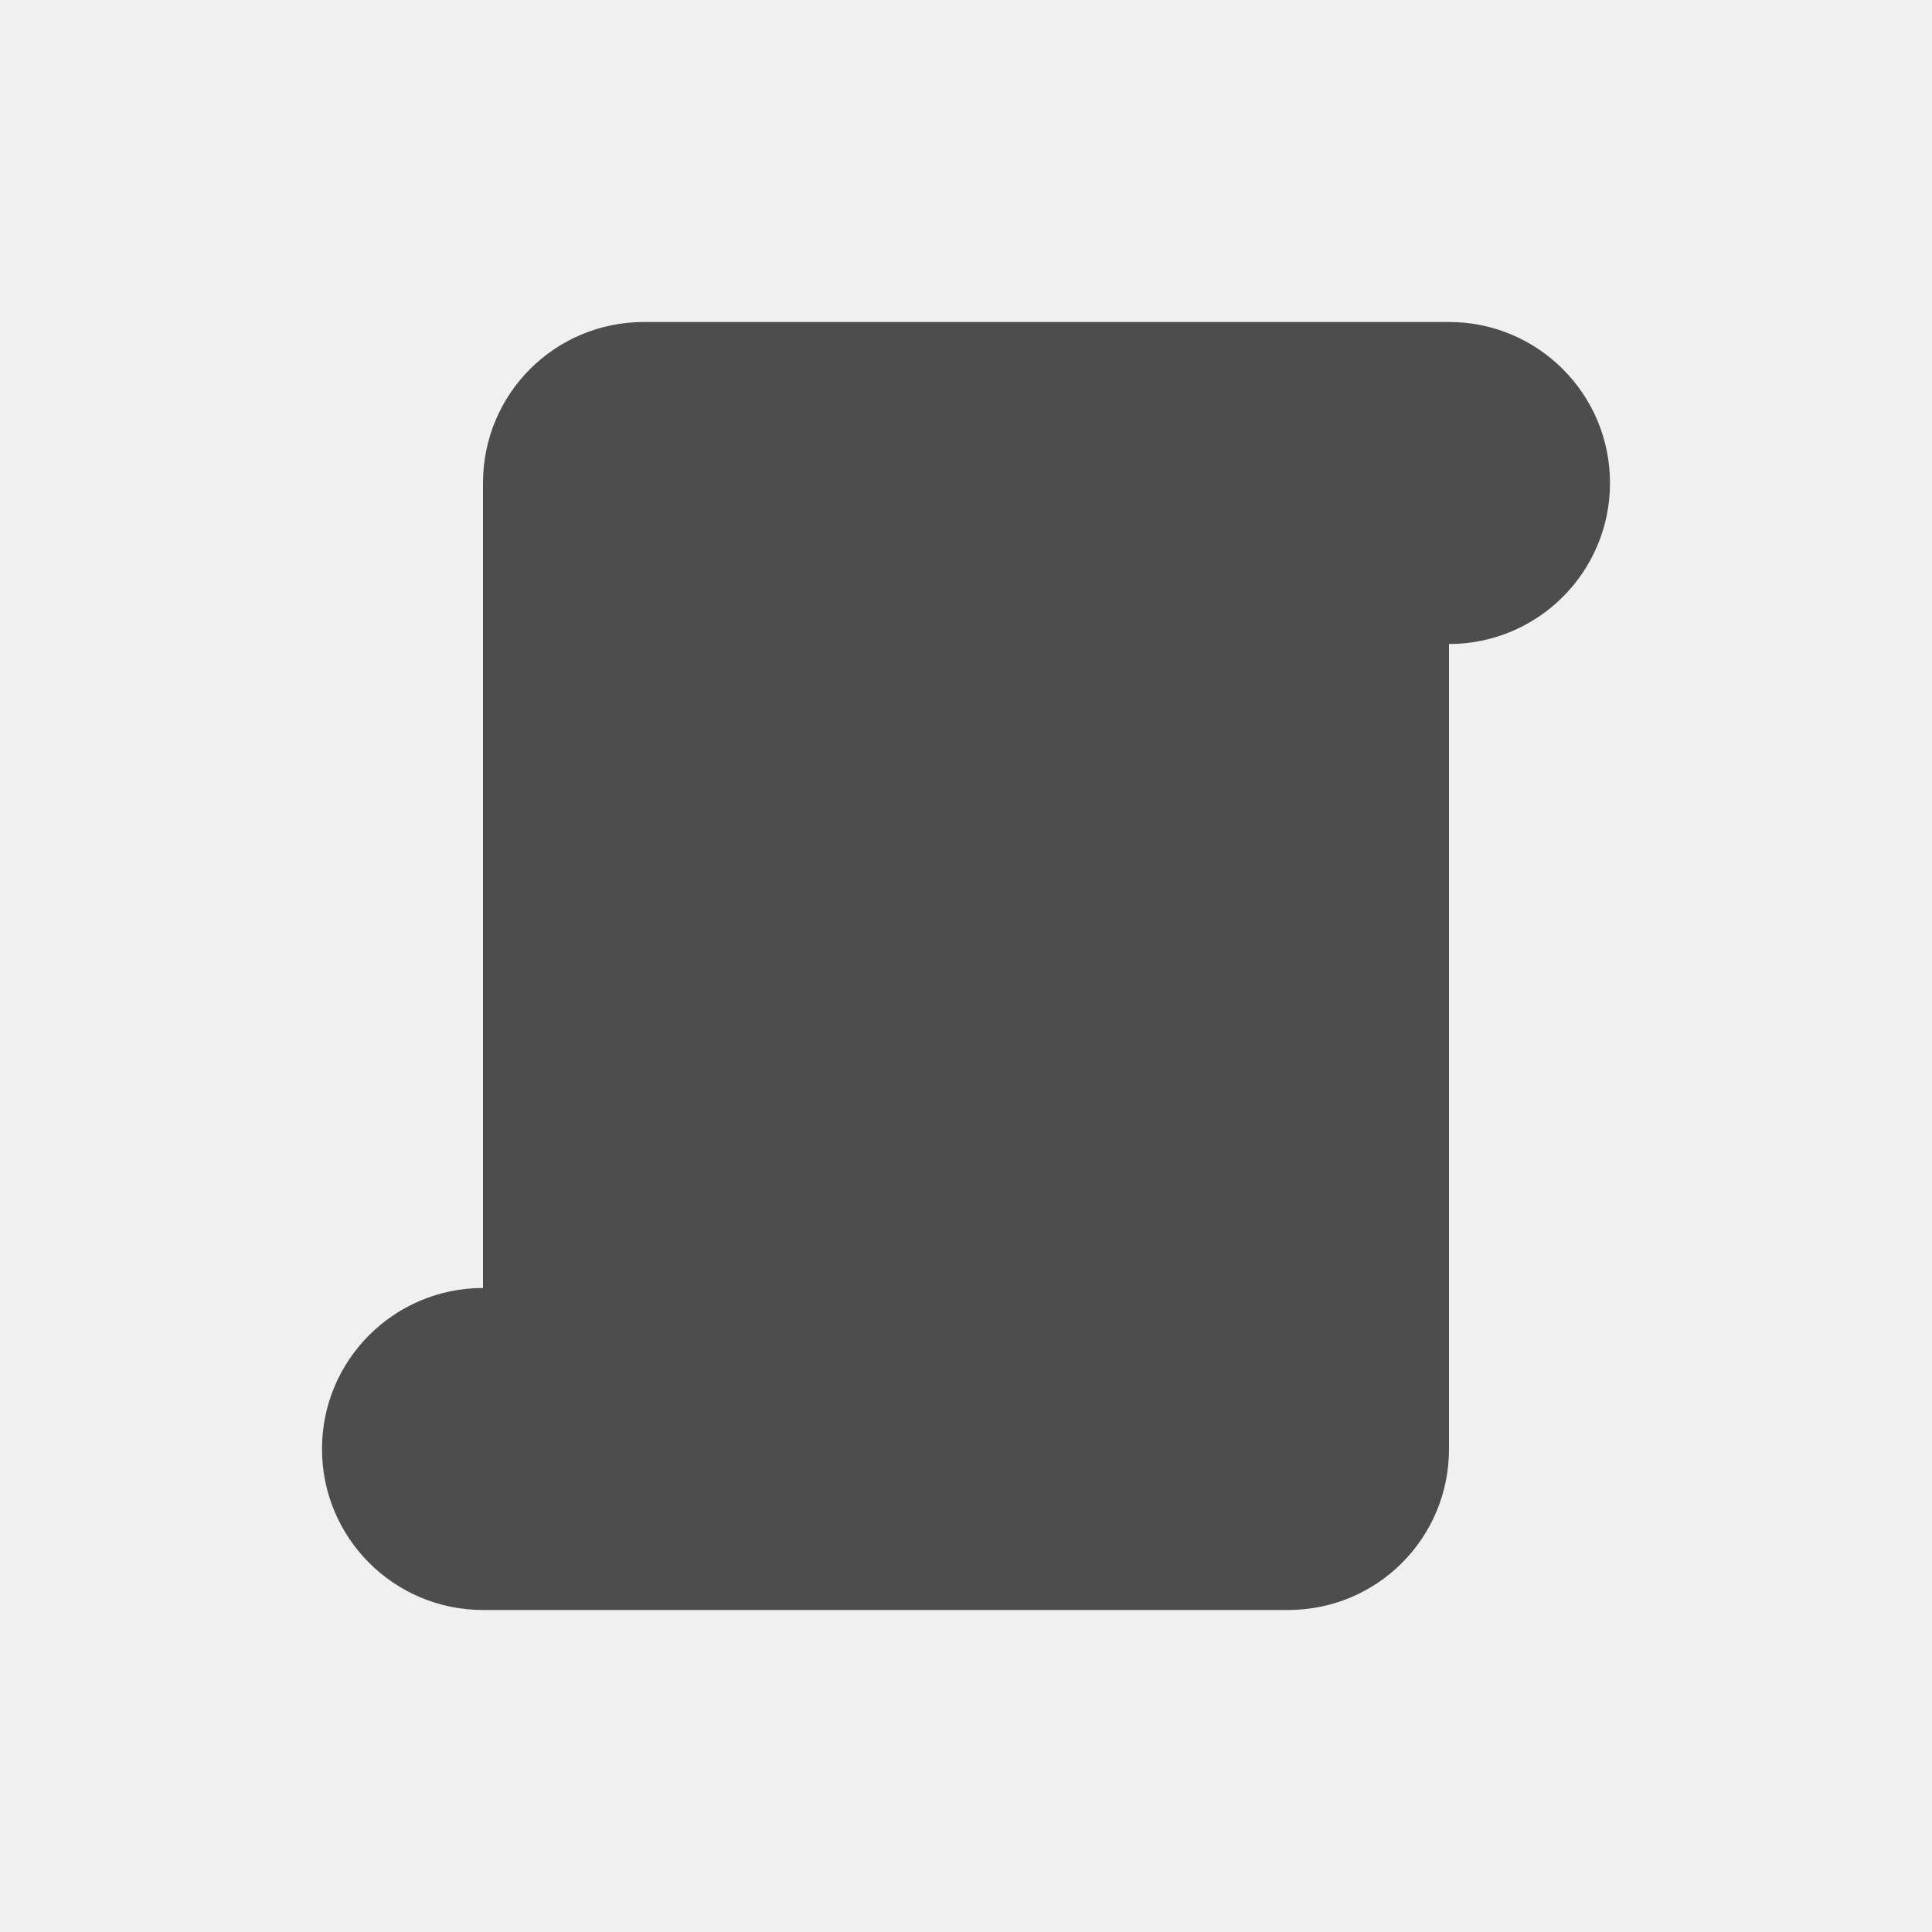
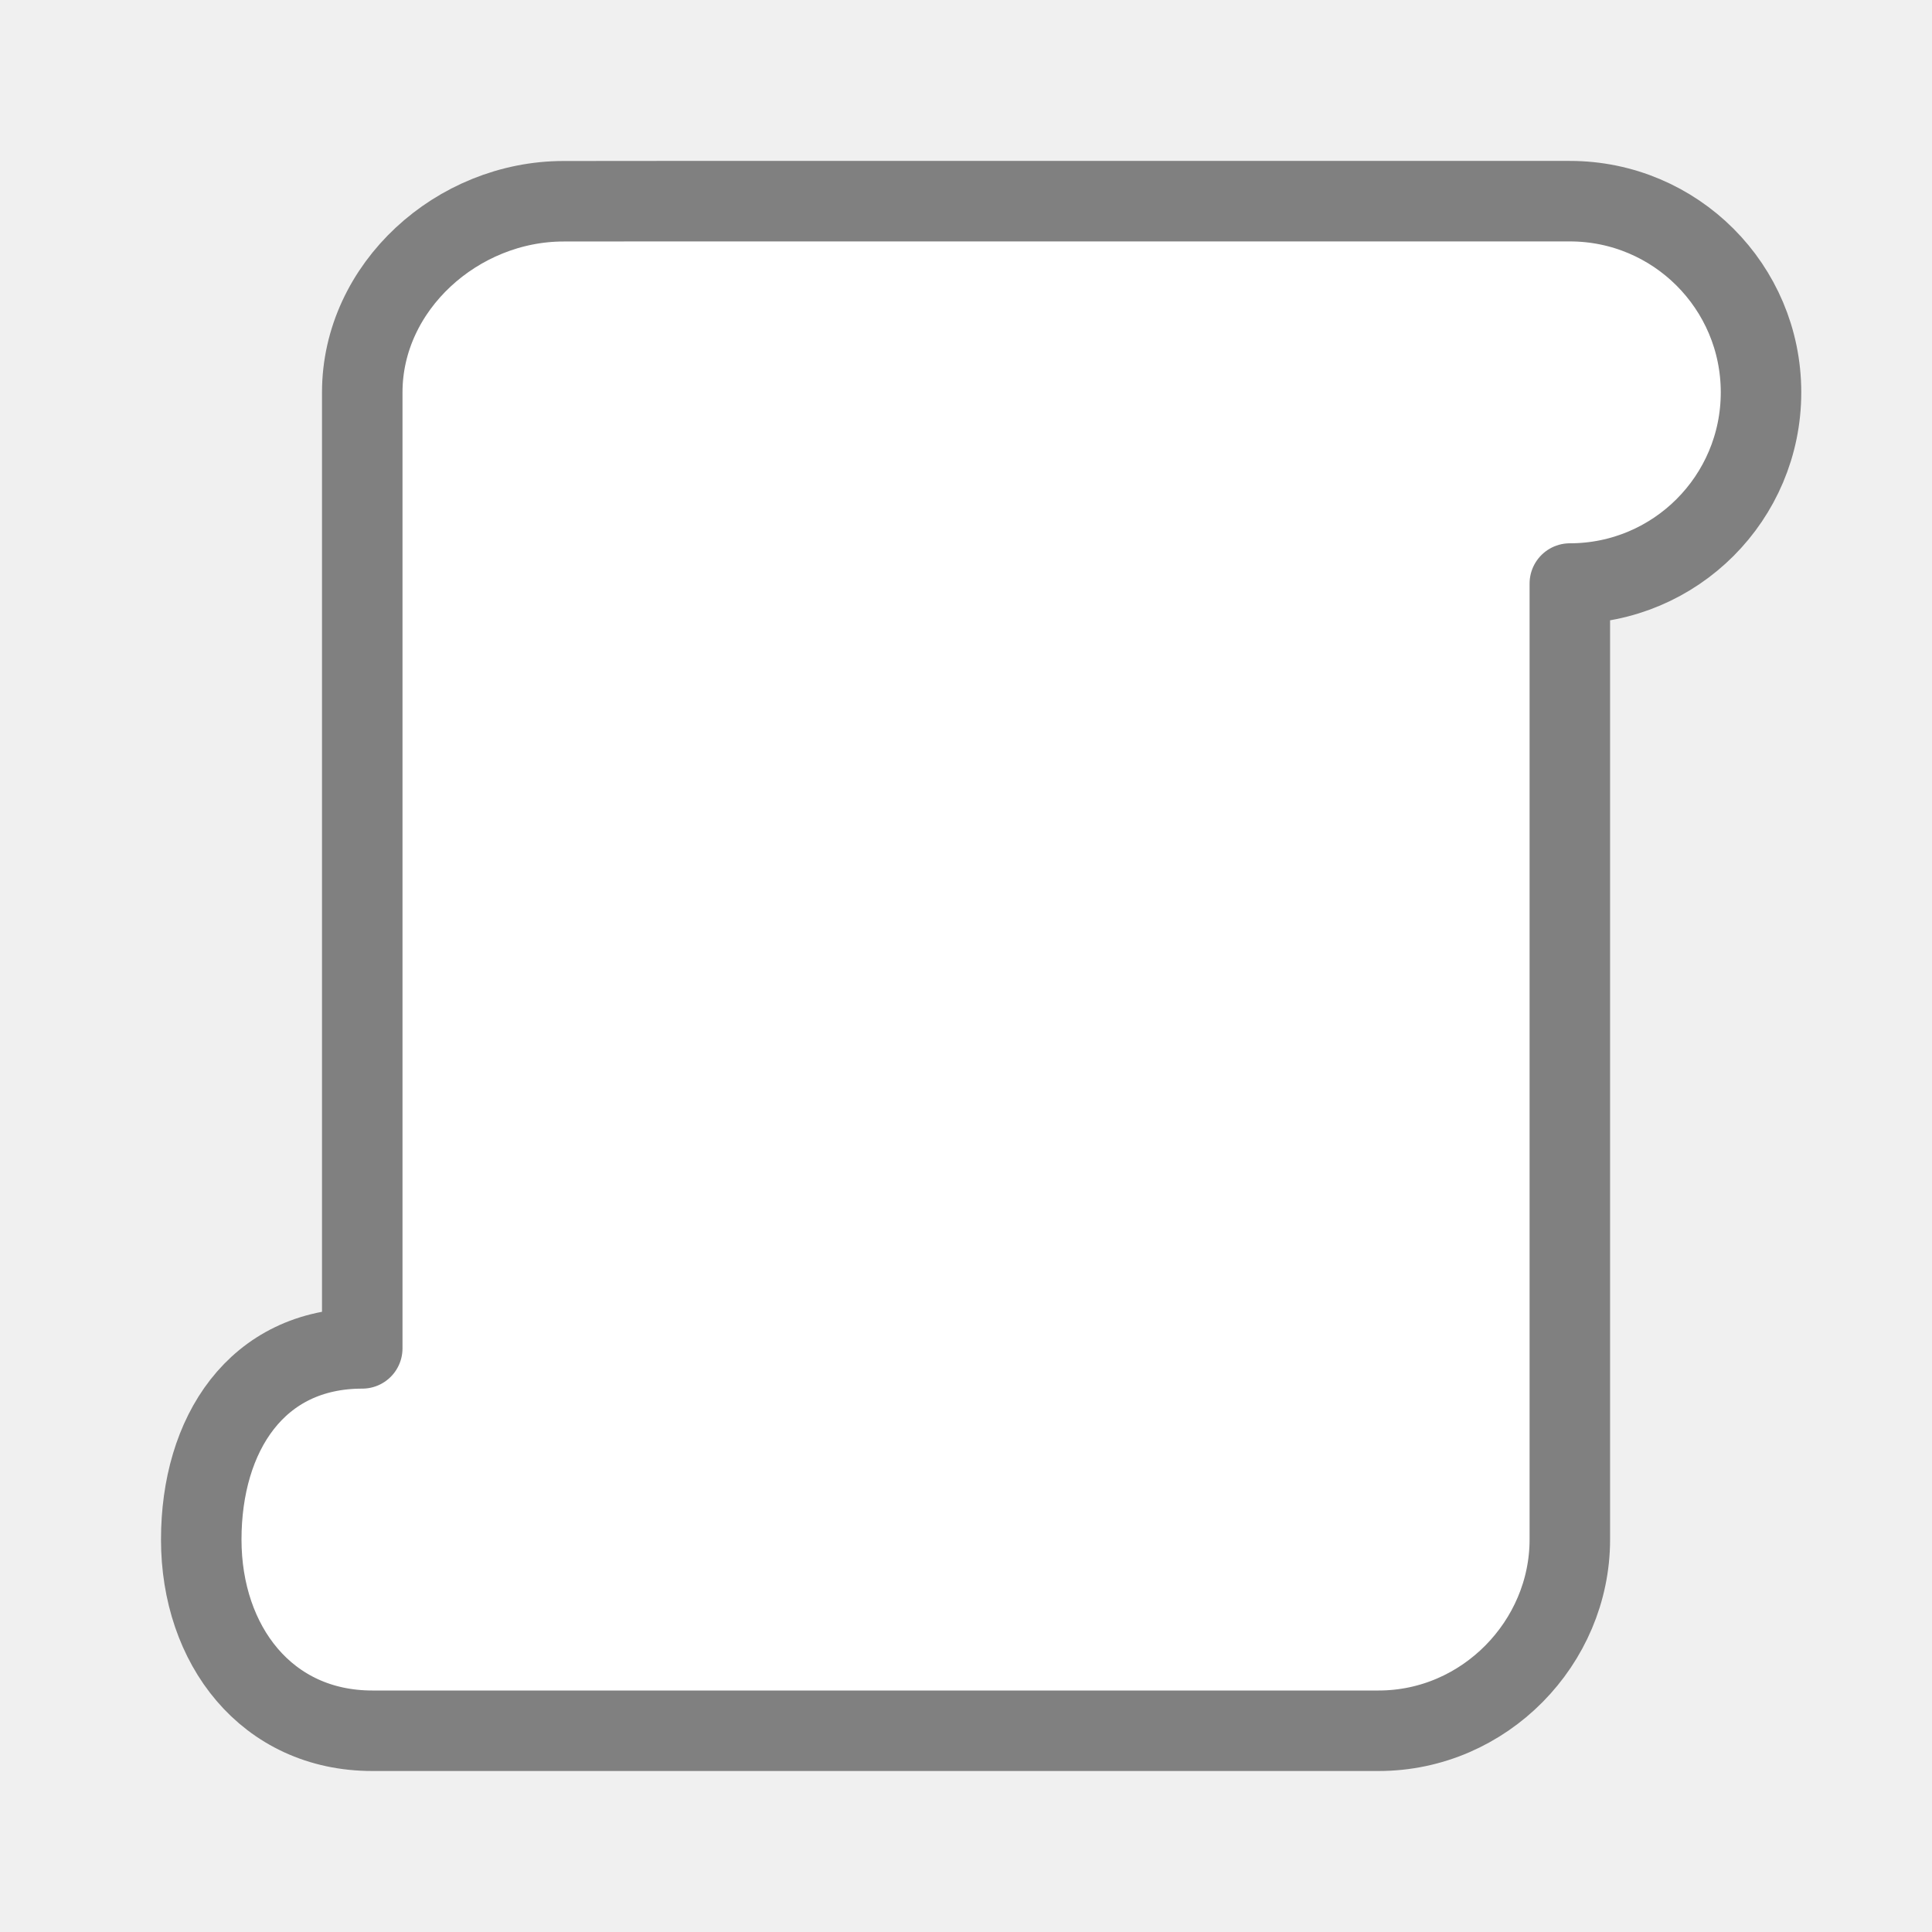
<svg xmlns="http://www.w3.org/2000/svg" viewBox="0 0 24 24">
-   <path style="fill:#4d4d4d" d="M 8 4 C 6.892 4 6 4.892 6 6 L 6 8 L 6 16 C 4.895 16 4 16.895 4 18 C 4 19.105 4.895 20 6 20 L 7 20 L 8 20 L 10 20 L 13 20 L 16 20 C 17.108 20 18 19.108 18 18 L 18 17 L 18 8 C 19.105 8 20 7.105 20 6 C 20 4.895 19.105 4 18 4 L 17 4 L 16 4 L 9 4 L 8 4 z " />
+   <path d="m7 2.5c-1.316 0-2.5 1.059-2.5 2.375v2.375 9.5c-1.312 0-2 1.063-2 2.375s.813 2.375 2.125 2.375h1.188 1.188 2.375 3.812 3.938c1.316 0 2.375-1.095 2.375-2.375v-1.188-10.688c1.312 0 2.375-1.063 2.375-2.375s-1.063-2.375-2.375-2.375h-1.188-1.188-8.938z" fill="#fff" stroke="#808080" stroke-linecap="round" stroke-linejoin="round" />
</svg>
